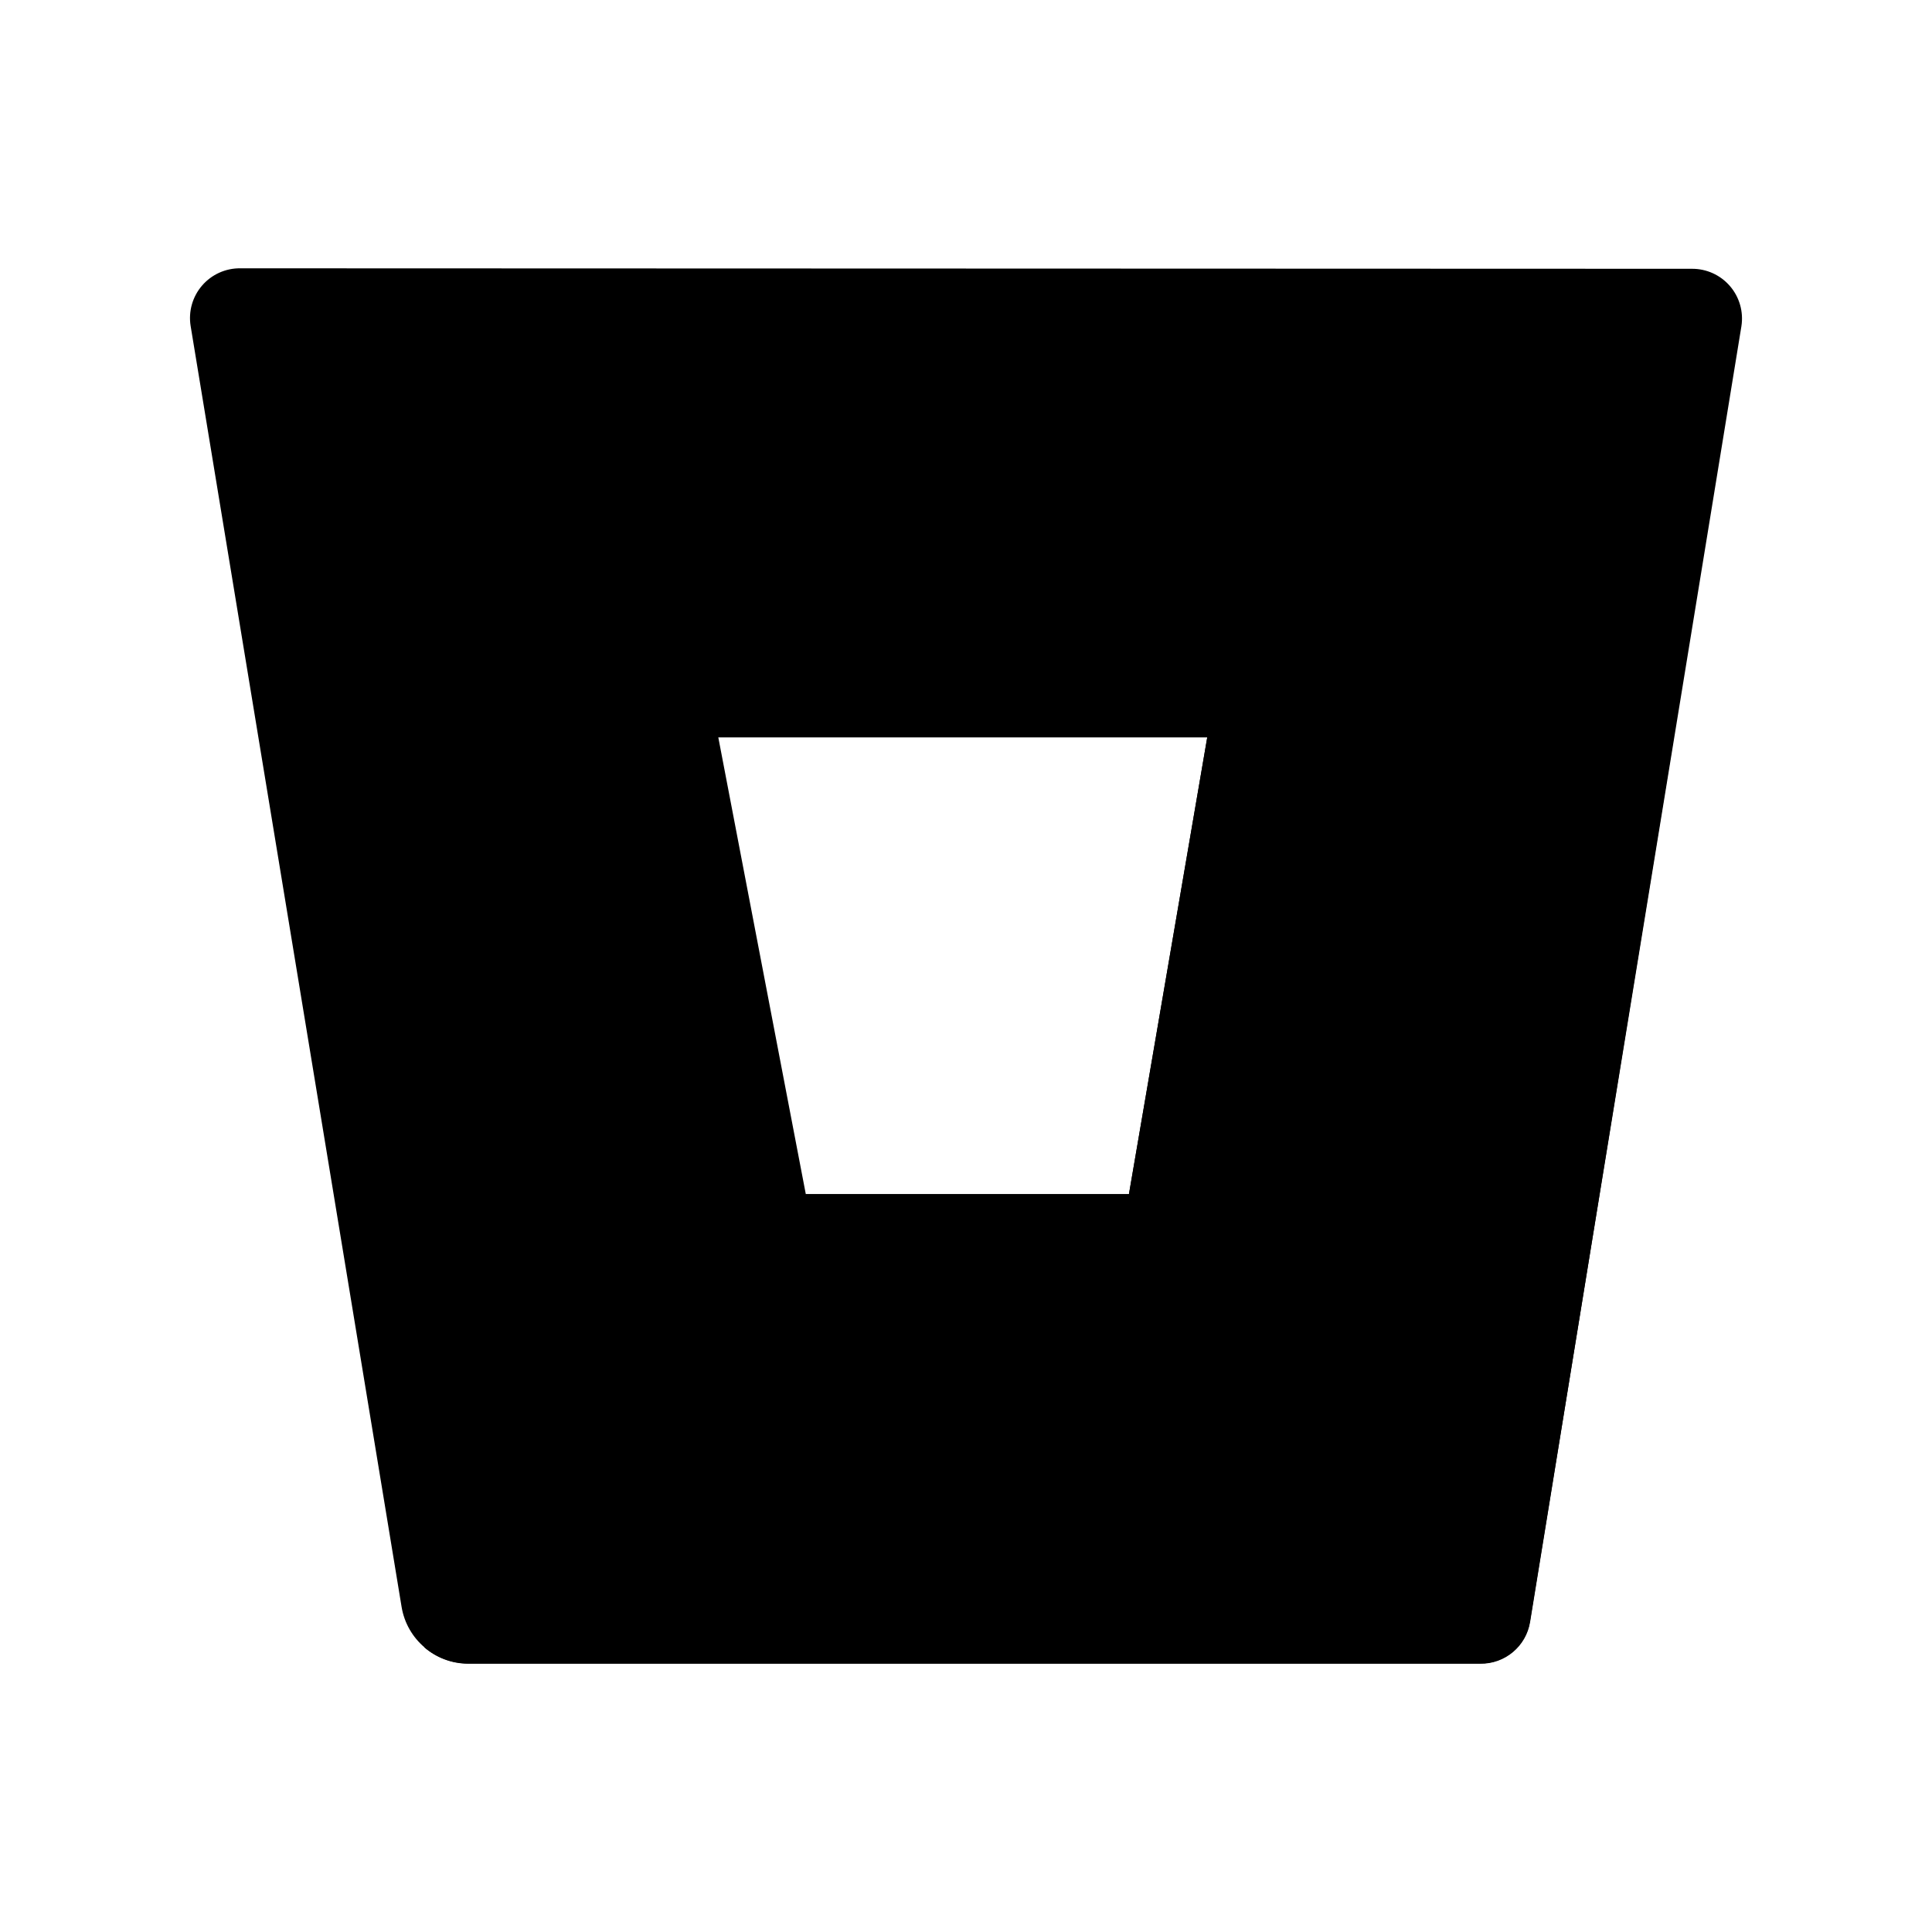
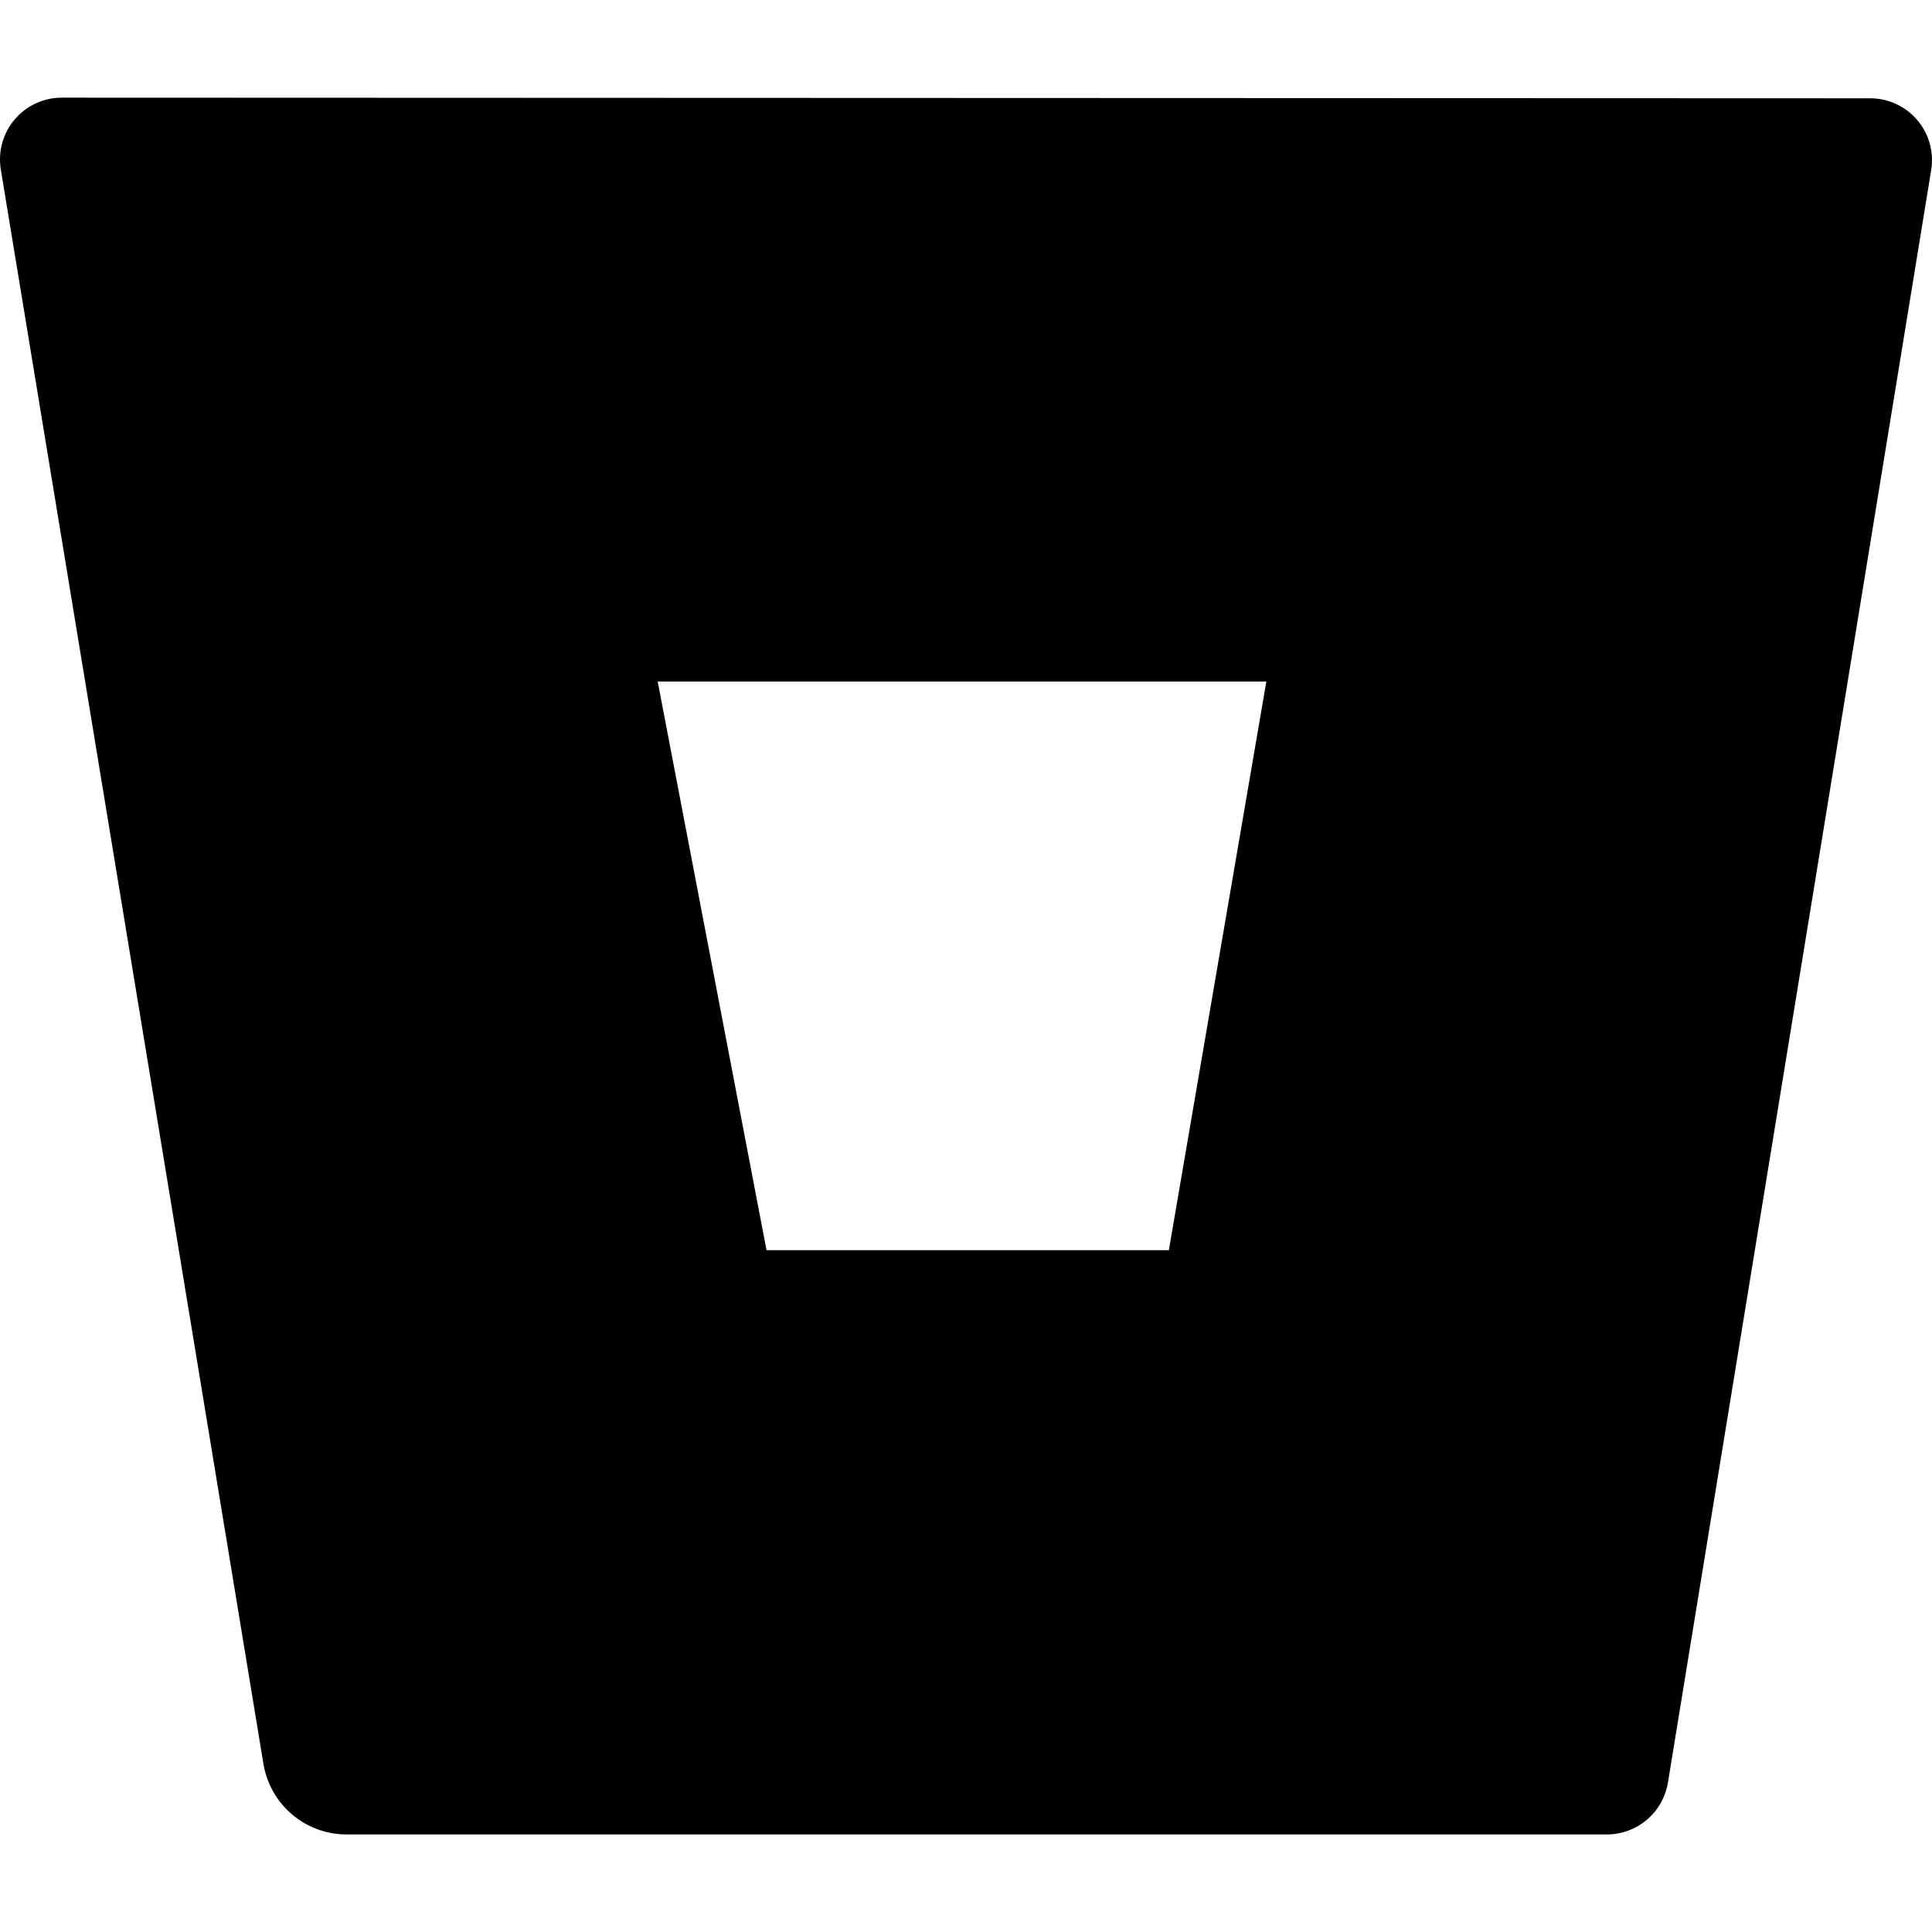
<svg xmlns="http://www.w3.org/2000/svg" width="24" height="24" viewBox="0 0 24 24">
-   <path fill="currentColor" d="M2.985 3.333a.618.618 0 0 0-.617.716l2.621 15.914a.84.84 0 0 0 .822.701h12.576a.62.62 0 0 0 .618-.519l2.627-16.09a.618.618 0 0 0-.617-.716zm11.039 11.501H10.01L8.923 9.16h6.074z" />
-   <path fill="currentColor" d="M59.67 60.12H40.9L37.75 78.5h-13L9.4 96.73a2.7 2.7 0 0 0 1.75.66h40.74a2 2 0 0 0 2-1.68z" transform="translate(2.368 -9.404)scale(.30877)" />
+   <path fill="currentColor" d="M.778 1.213a.768.768 0 0 0-.768.892l3.263 19.81c.084.5.515.868 1.022.873H19.95a.77.77 0 0 0 .77-.646l3.27-20.03a.768.768 0 0 0-.768-.891zM14.52 15.53H9.522L8.17 8.466h7.561z" />
</svg>
